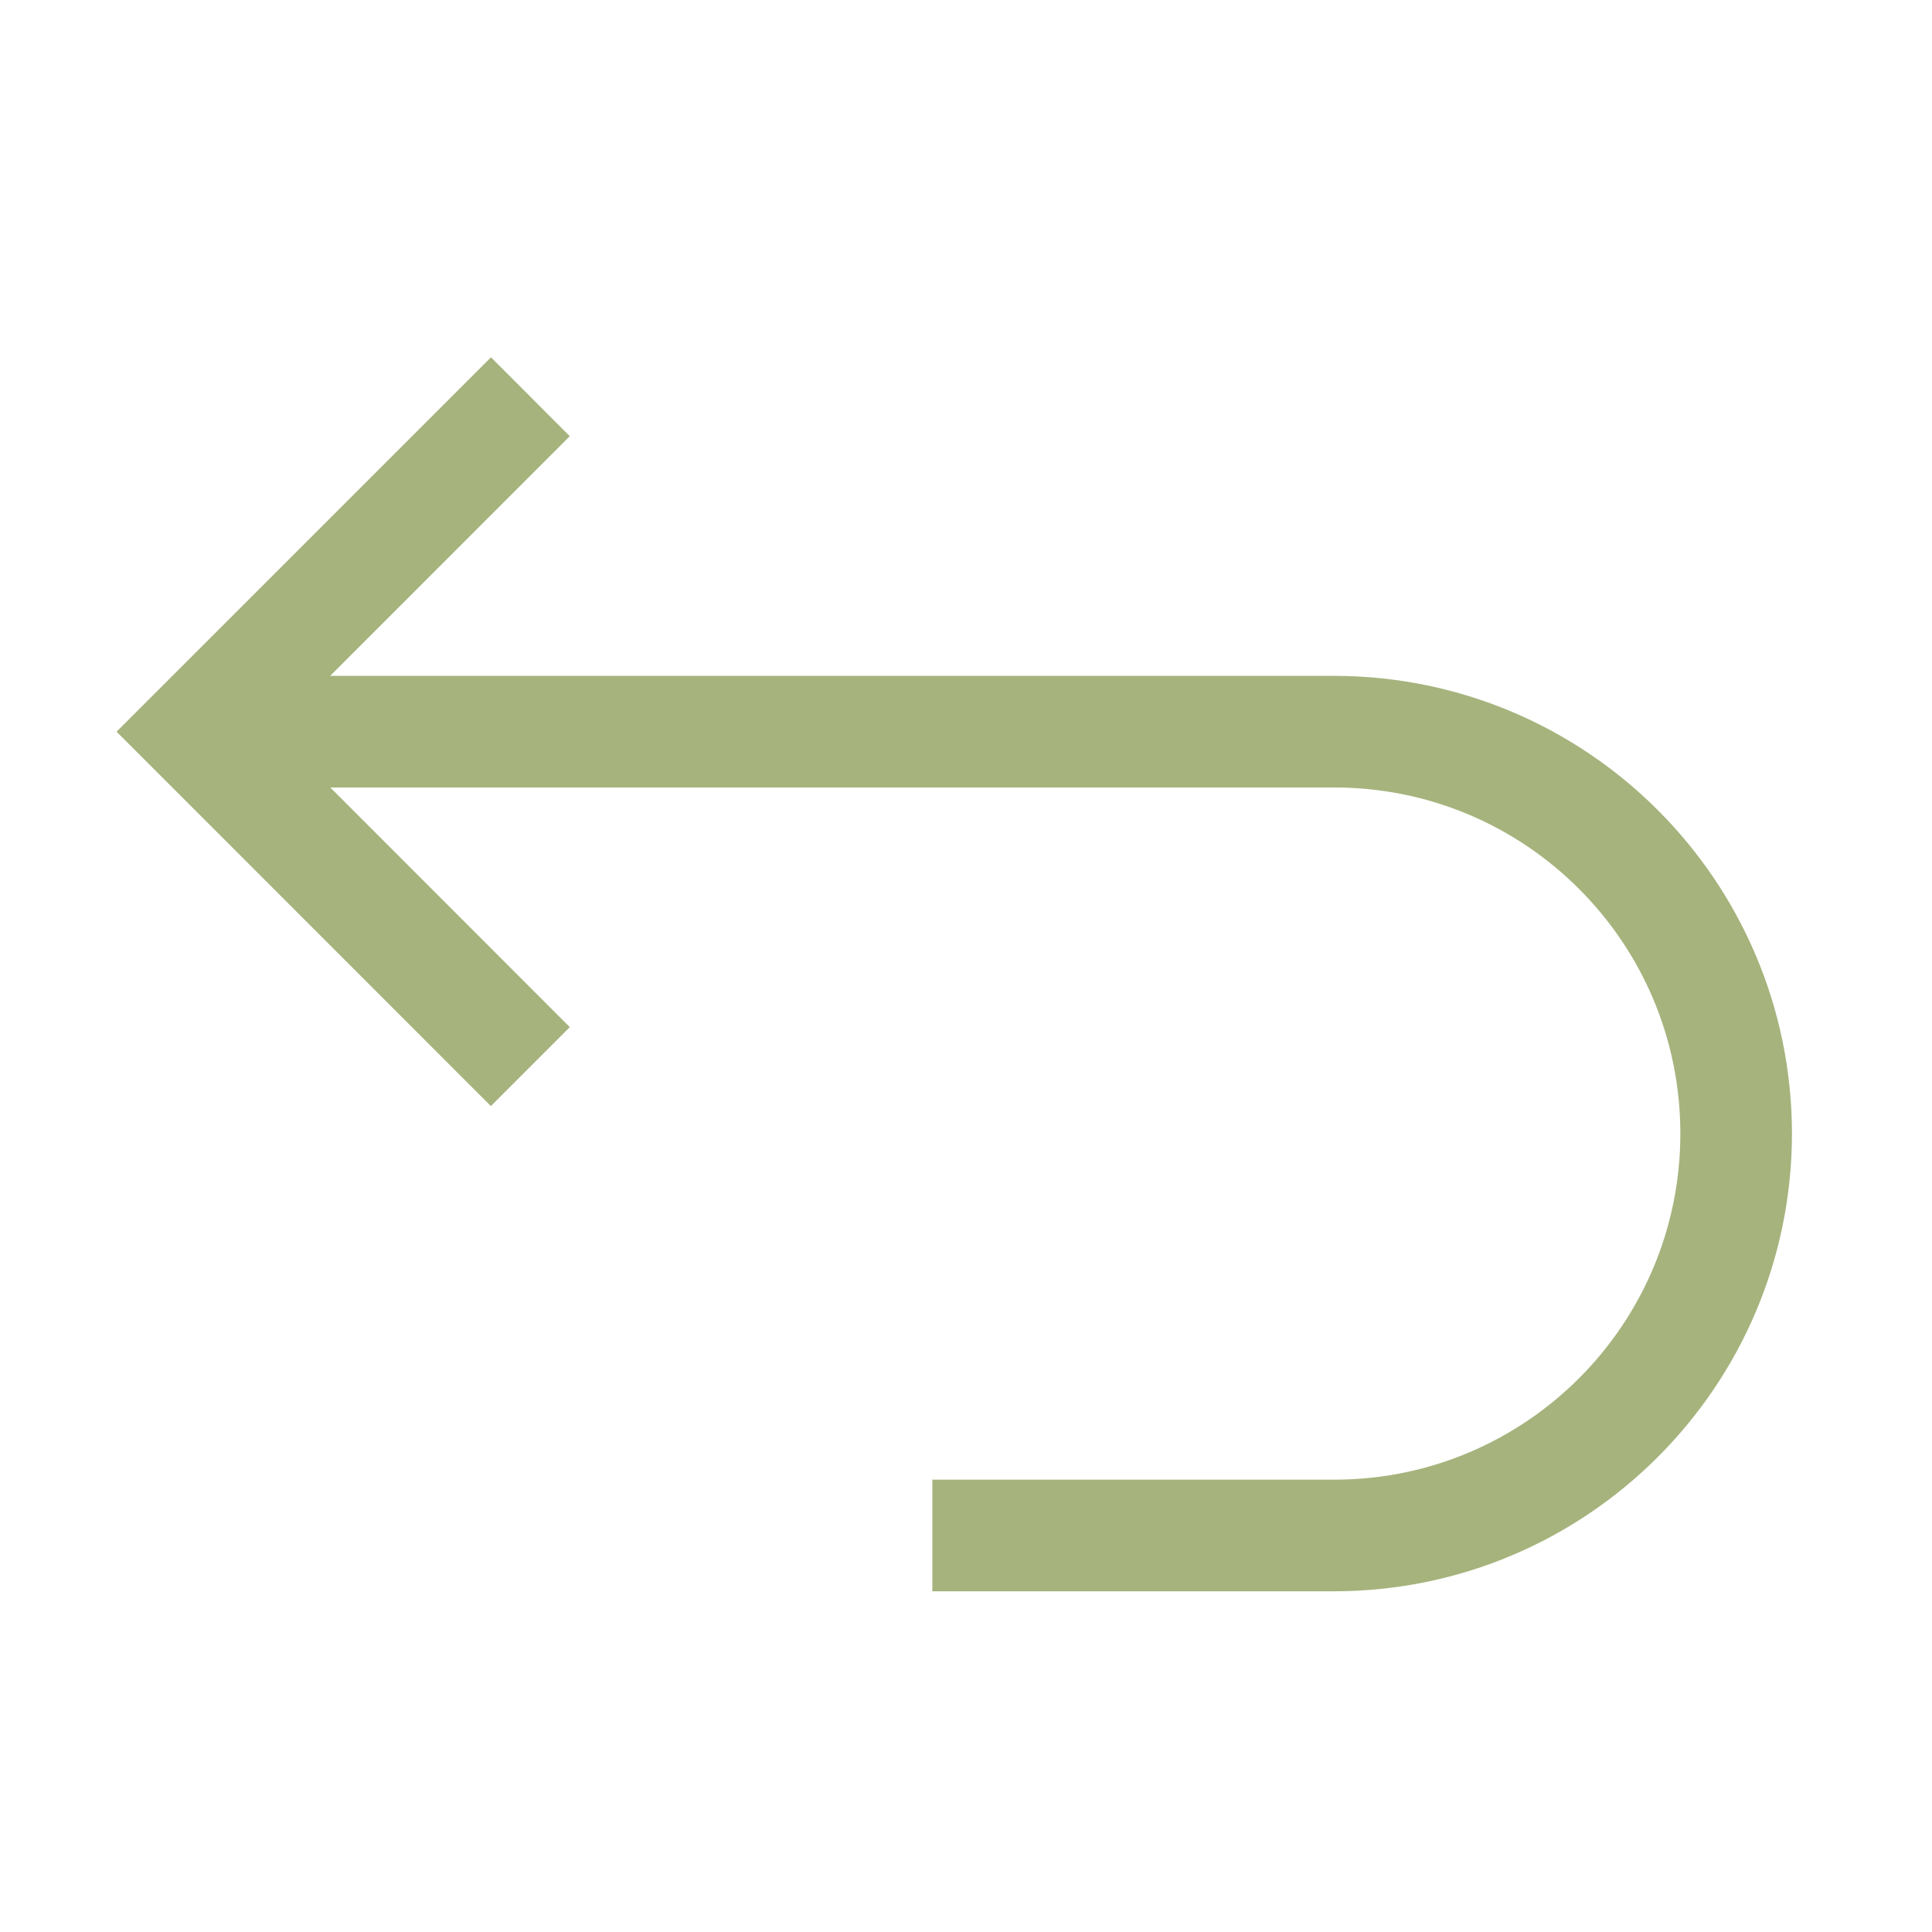
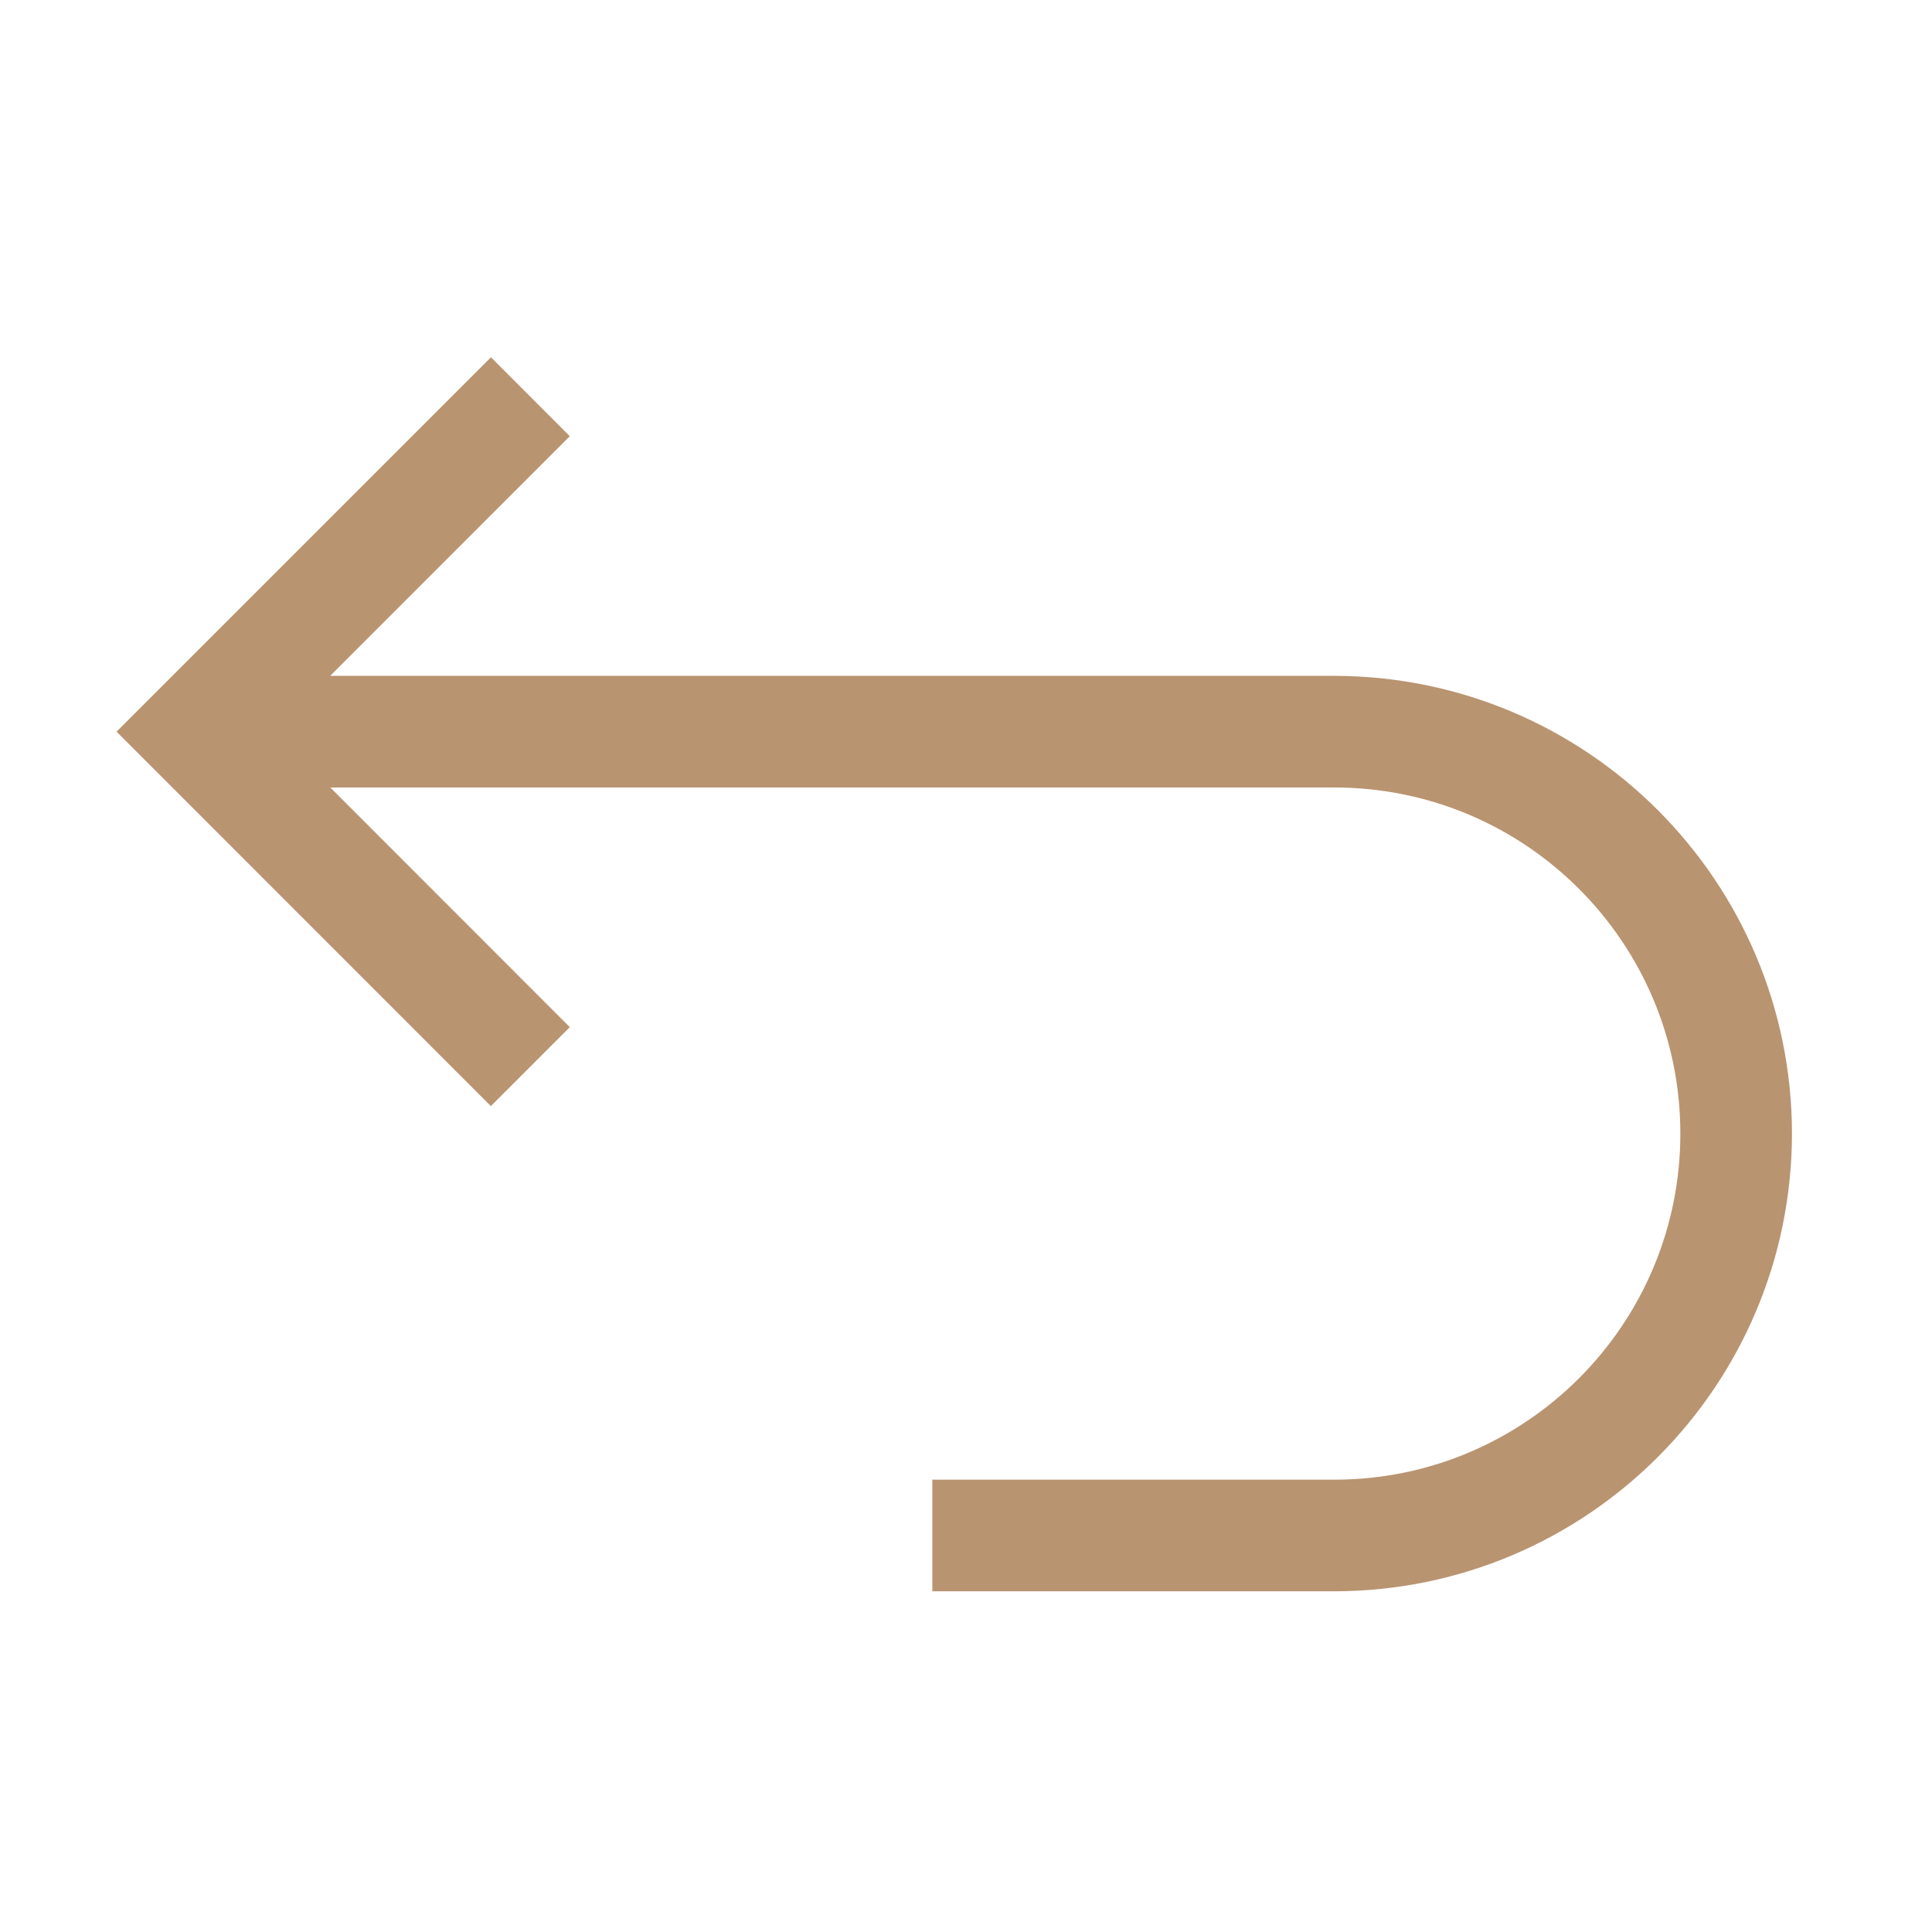
- <svg xmlns="http://www.w3.org/2000/svg" fill="#A6B37D" width="800px" height="800px" viewBox="0 0 512 512" data-name="Layer 1" id="Layer_1">
+ <svg xmlns="http://www.w3.org/2000/svg" fill="#B99470" width="800px" height="800px" viewBox="0 0 512 512" data-name="Layer 1" id="Layer_1">
  <path d="M474.89,300.41a121.43,121.43,0,0,1-121.3,121.3H247.08V392.13H353.59a91.72,91.72,0,1,0,0-183.44H87.53L151,272.2l-20.92,20.92L30.89,193.9l99.22-99.22L151,115.6l-63.5,63.51H353.59A121.43,121.43,0,0,1,474.89,300.41Z" />
</svg>
